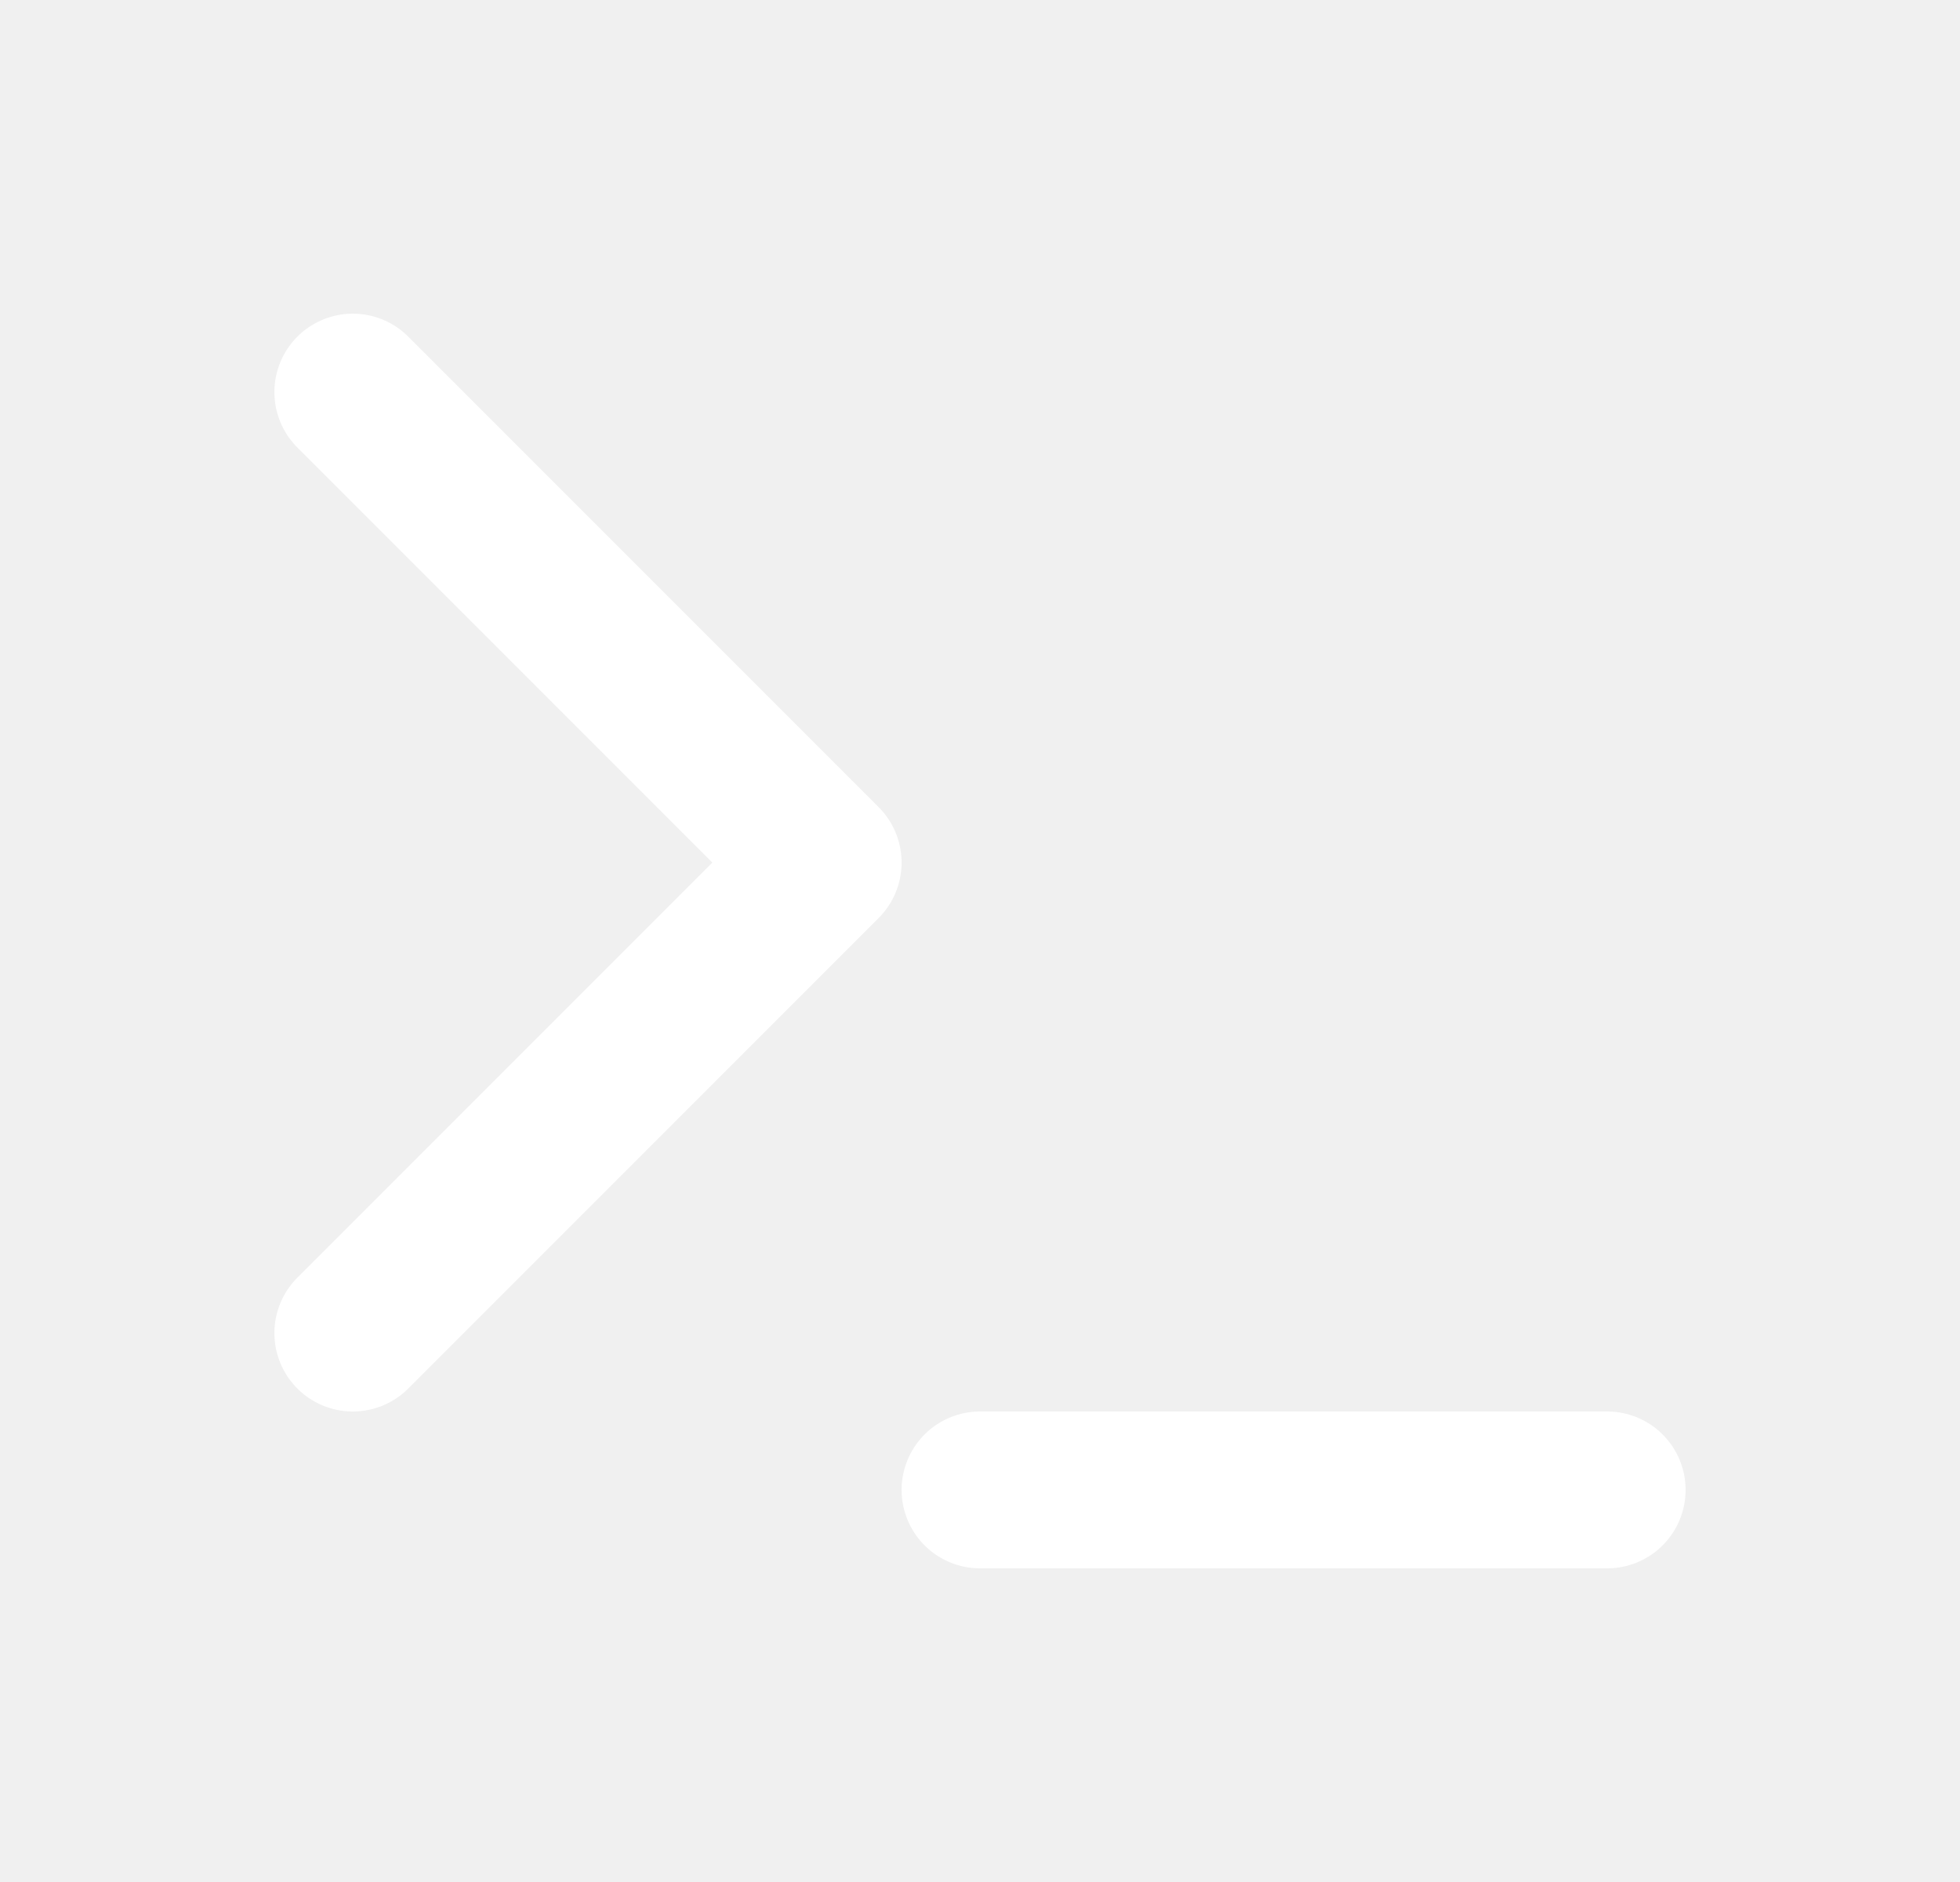
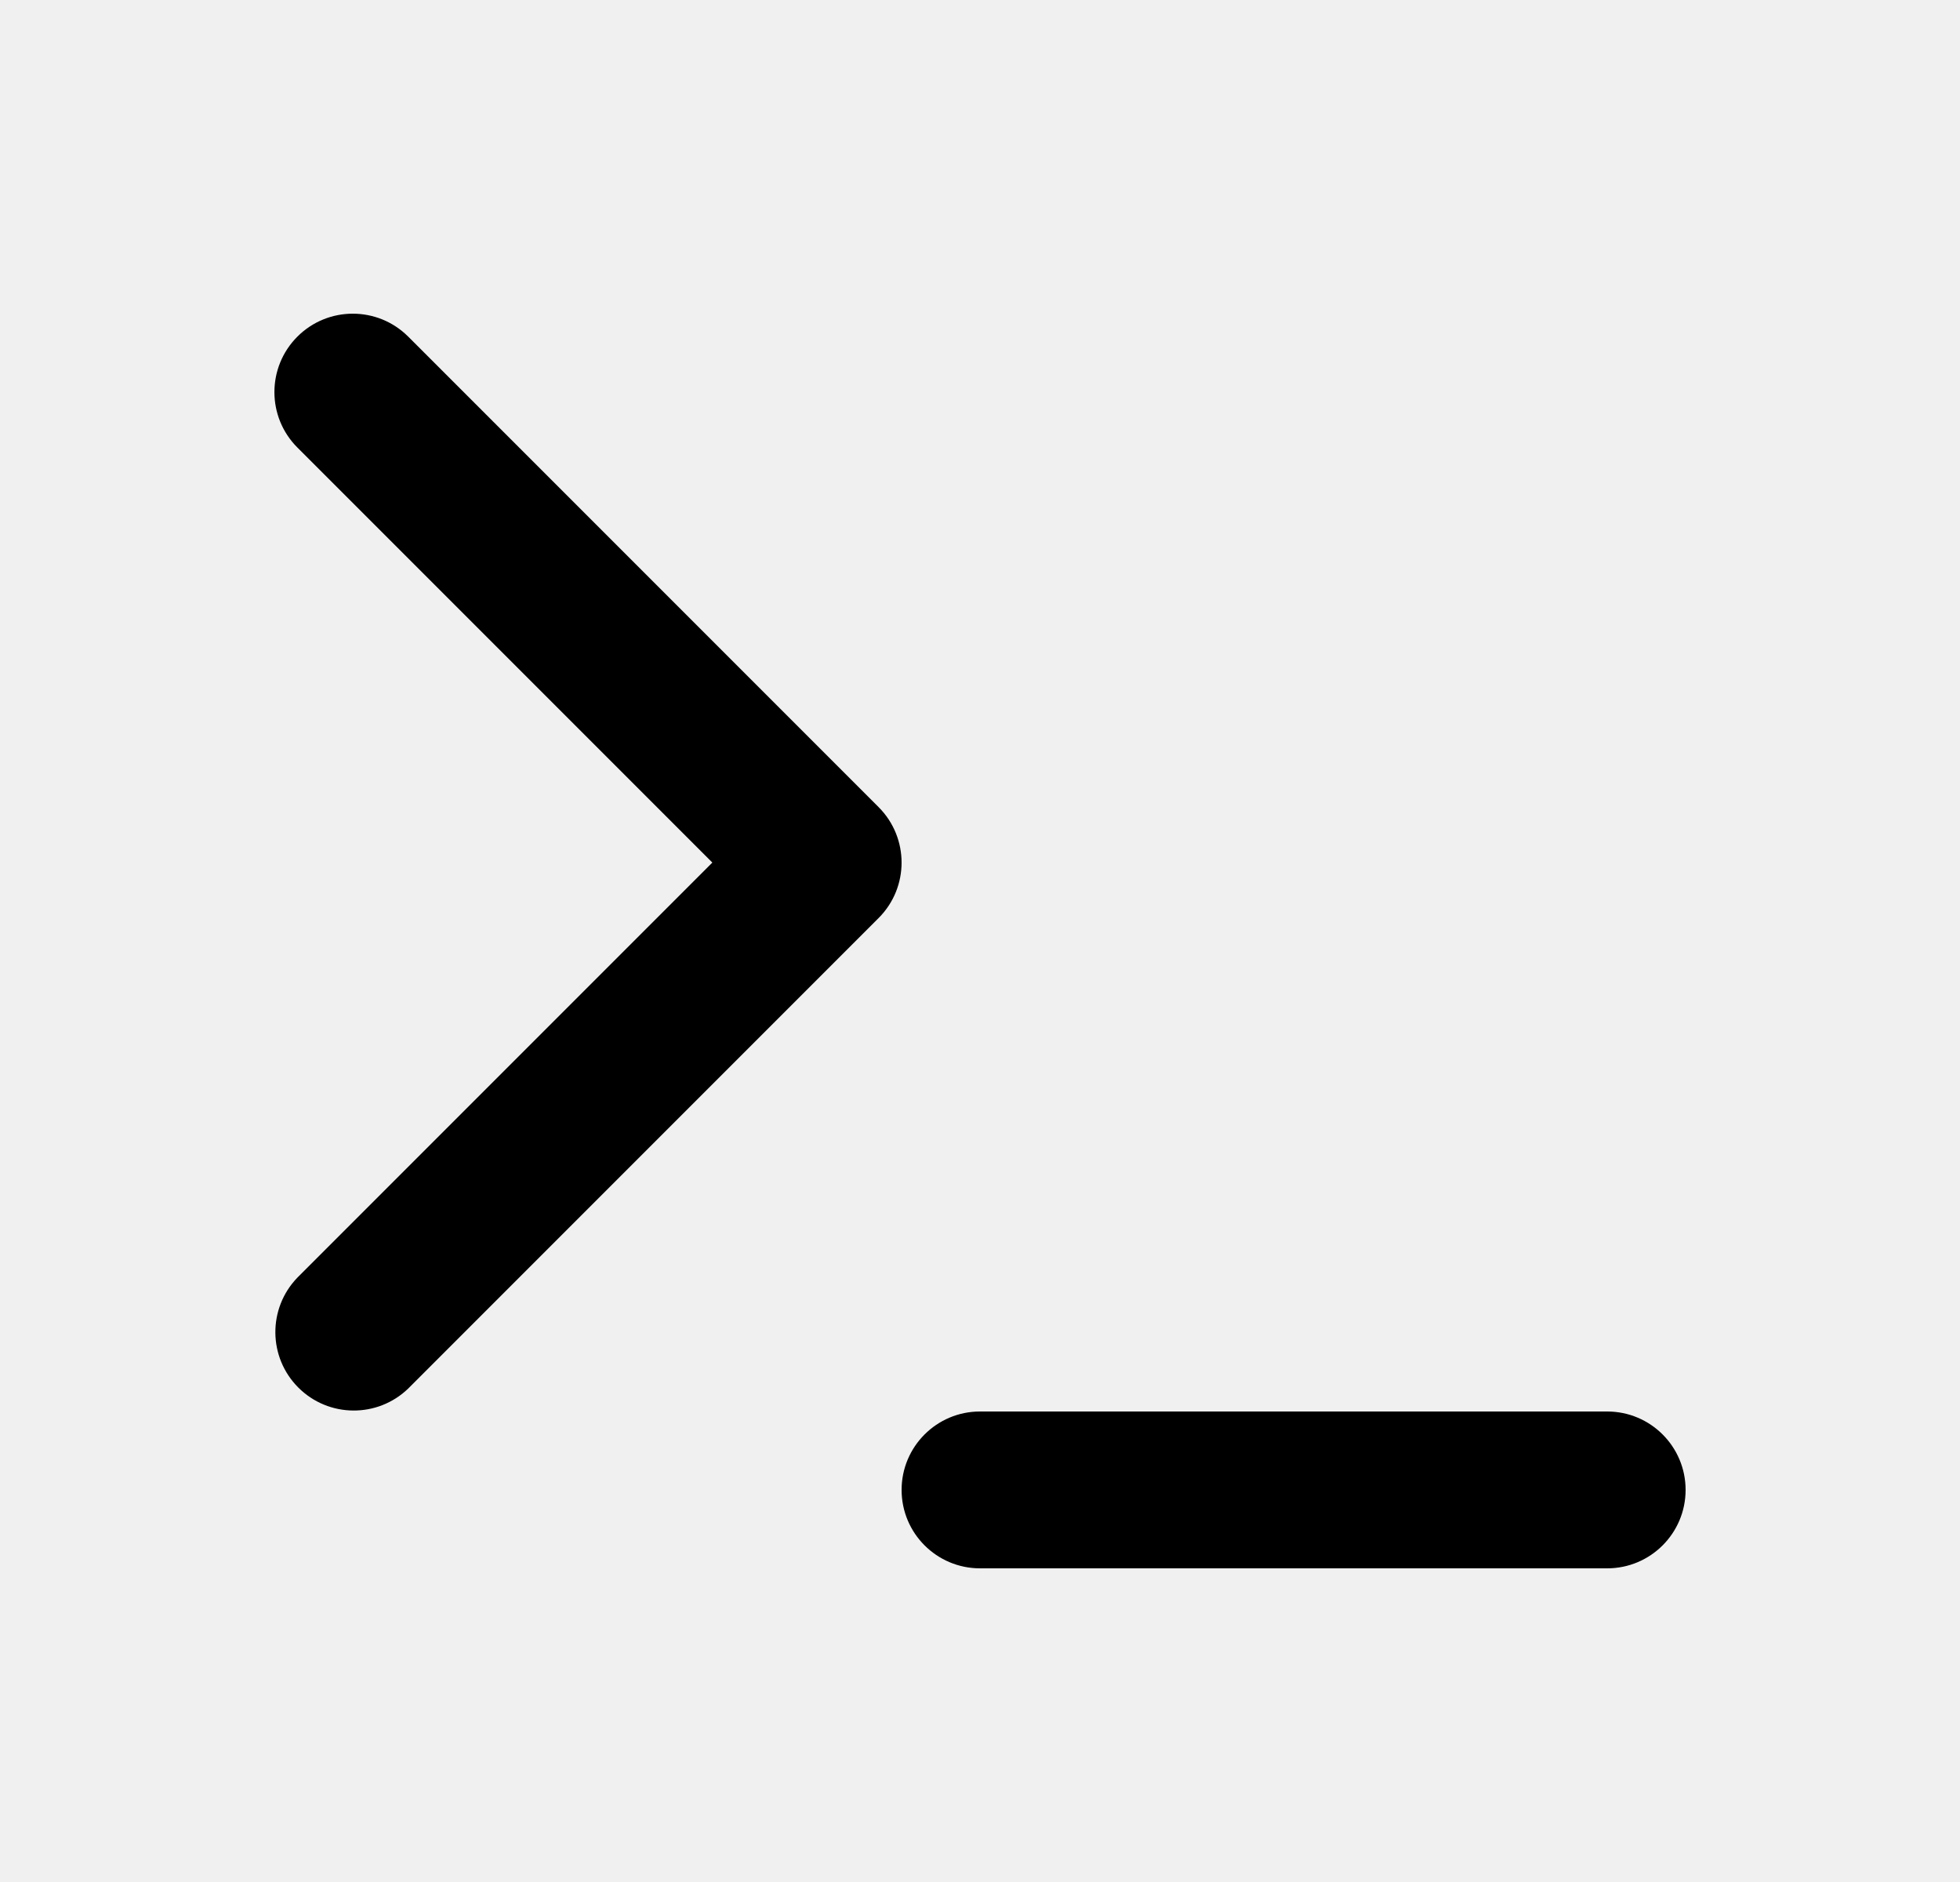
- <svg xmlns="http://www.w3.org/2000/svg" width="25" height="24" fill="none" viewBox="0 0 25 24">
-   <path stroke="#fff" stroke-linecap="round" stroke-linejoin="round" stroke-width="2" d="M4.5 17l6-6-6-6M12.5 19h8" />
+ <svg xmlns="http://www.w3.org/2000/svg" width="25" height="24" viewBox="0 0 25 24" class="icon">
+   <path d="M3.793 4.293a1 1 0 0 1 1.414 0l6 6a1 1 0 0 1 0 1.414l-6 6a1 1 0 0 1-1.414-1.414L9.086 11 3.793 5.707a1 1 0 0 1 0-1.414ZM11.5 19a1 1 0 0 1 1-1h8a1 1 0 1 1 0 2h-8a1 1 0 0 1-1-1Z" />
</svg>
